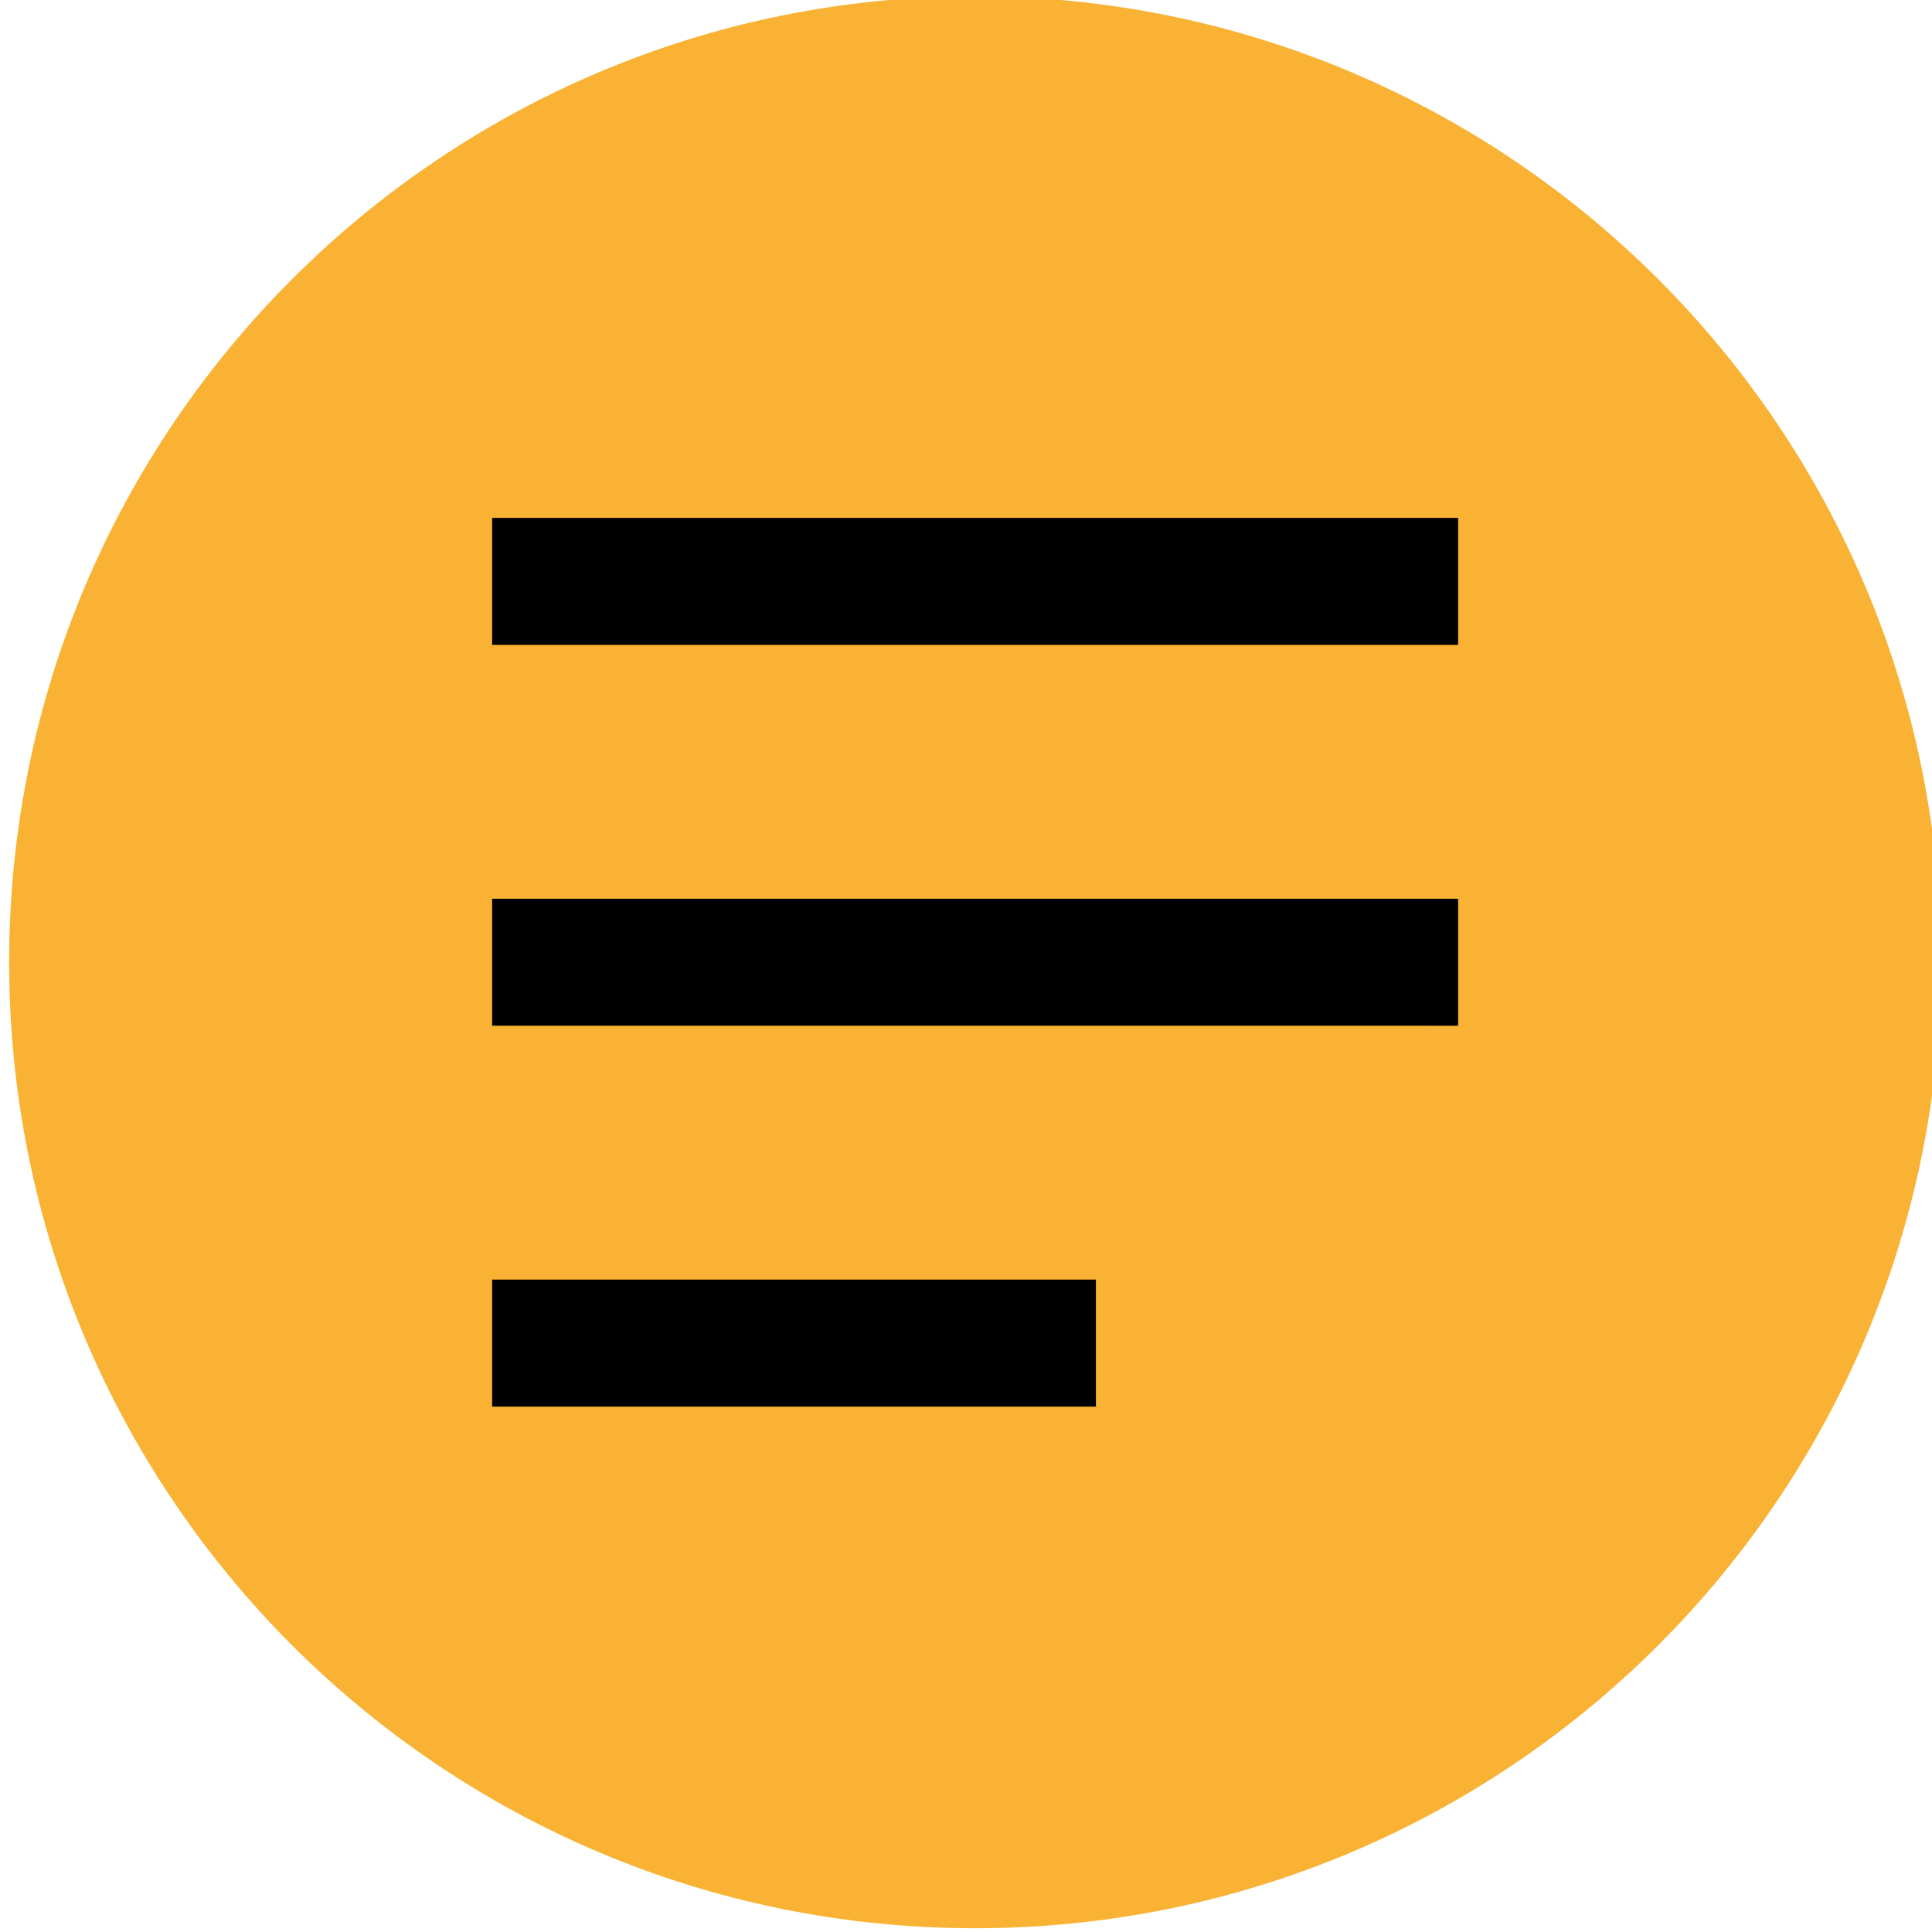
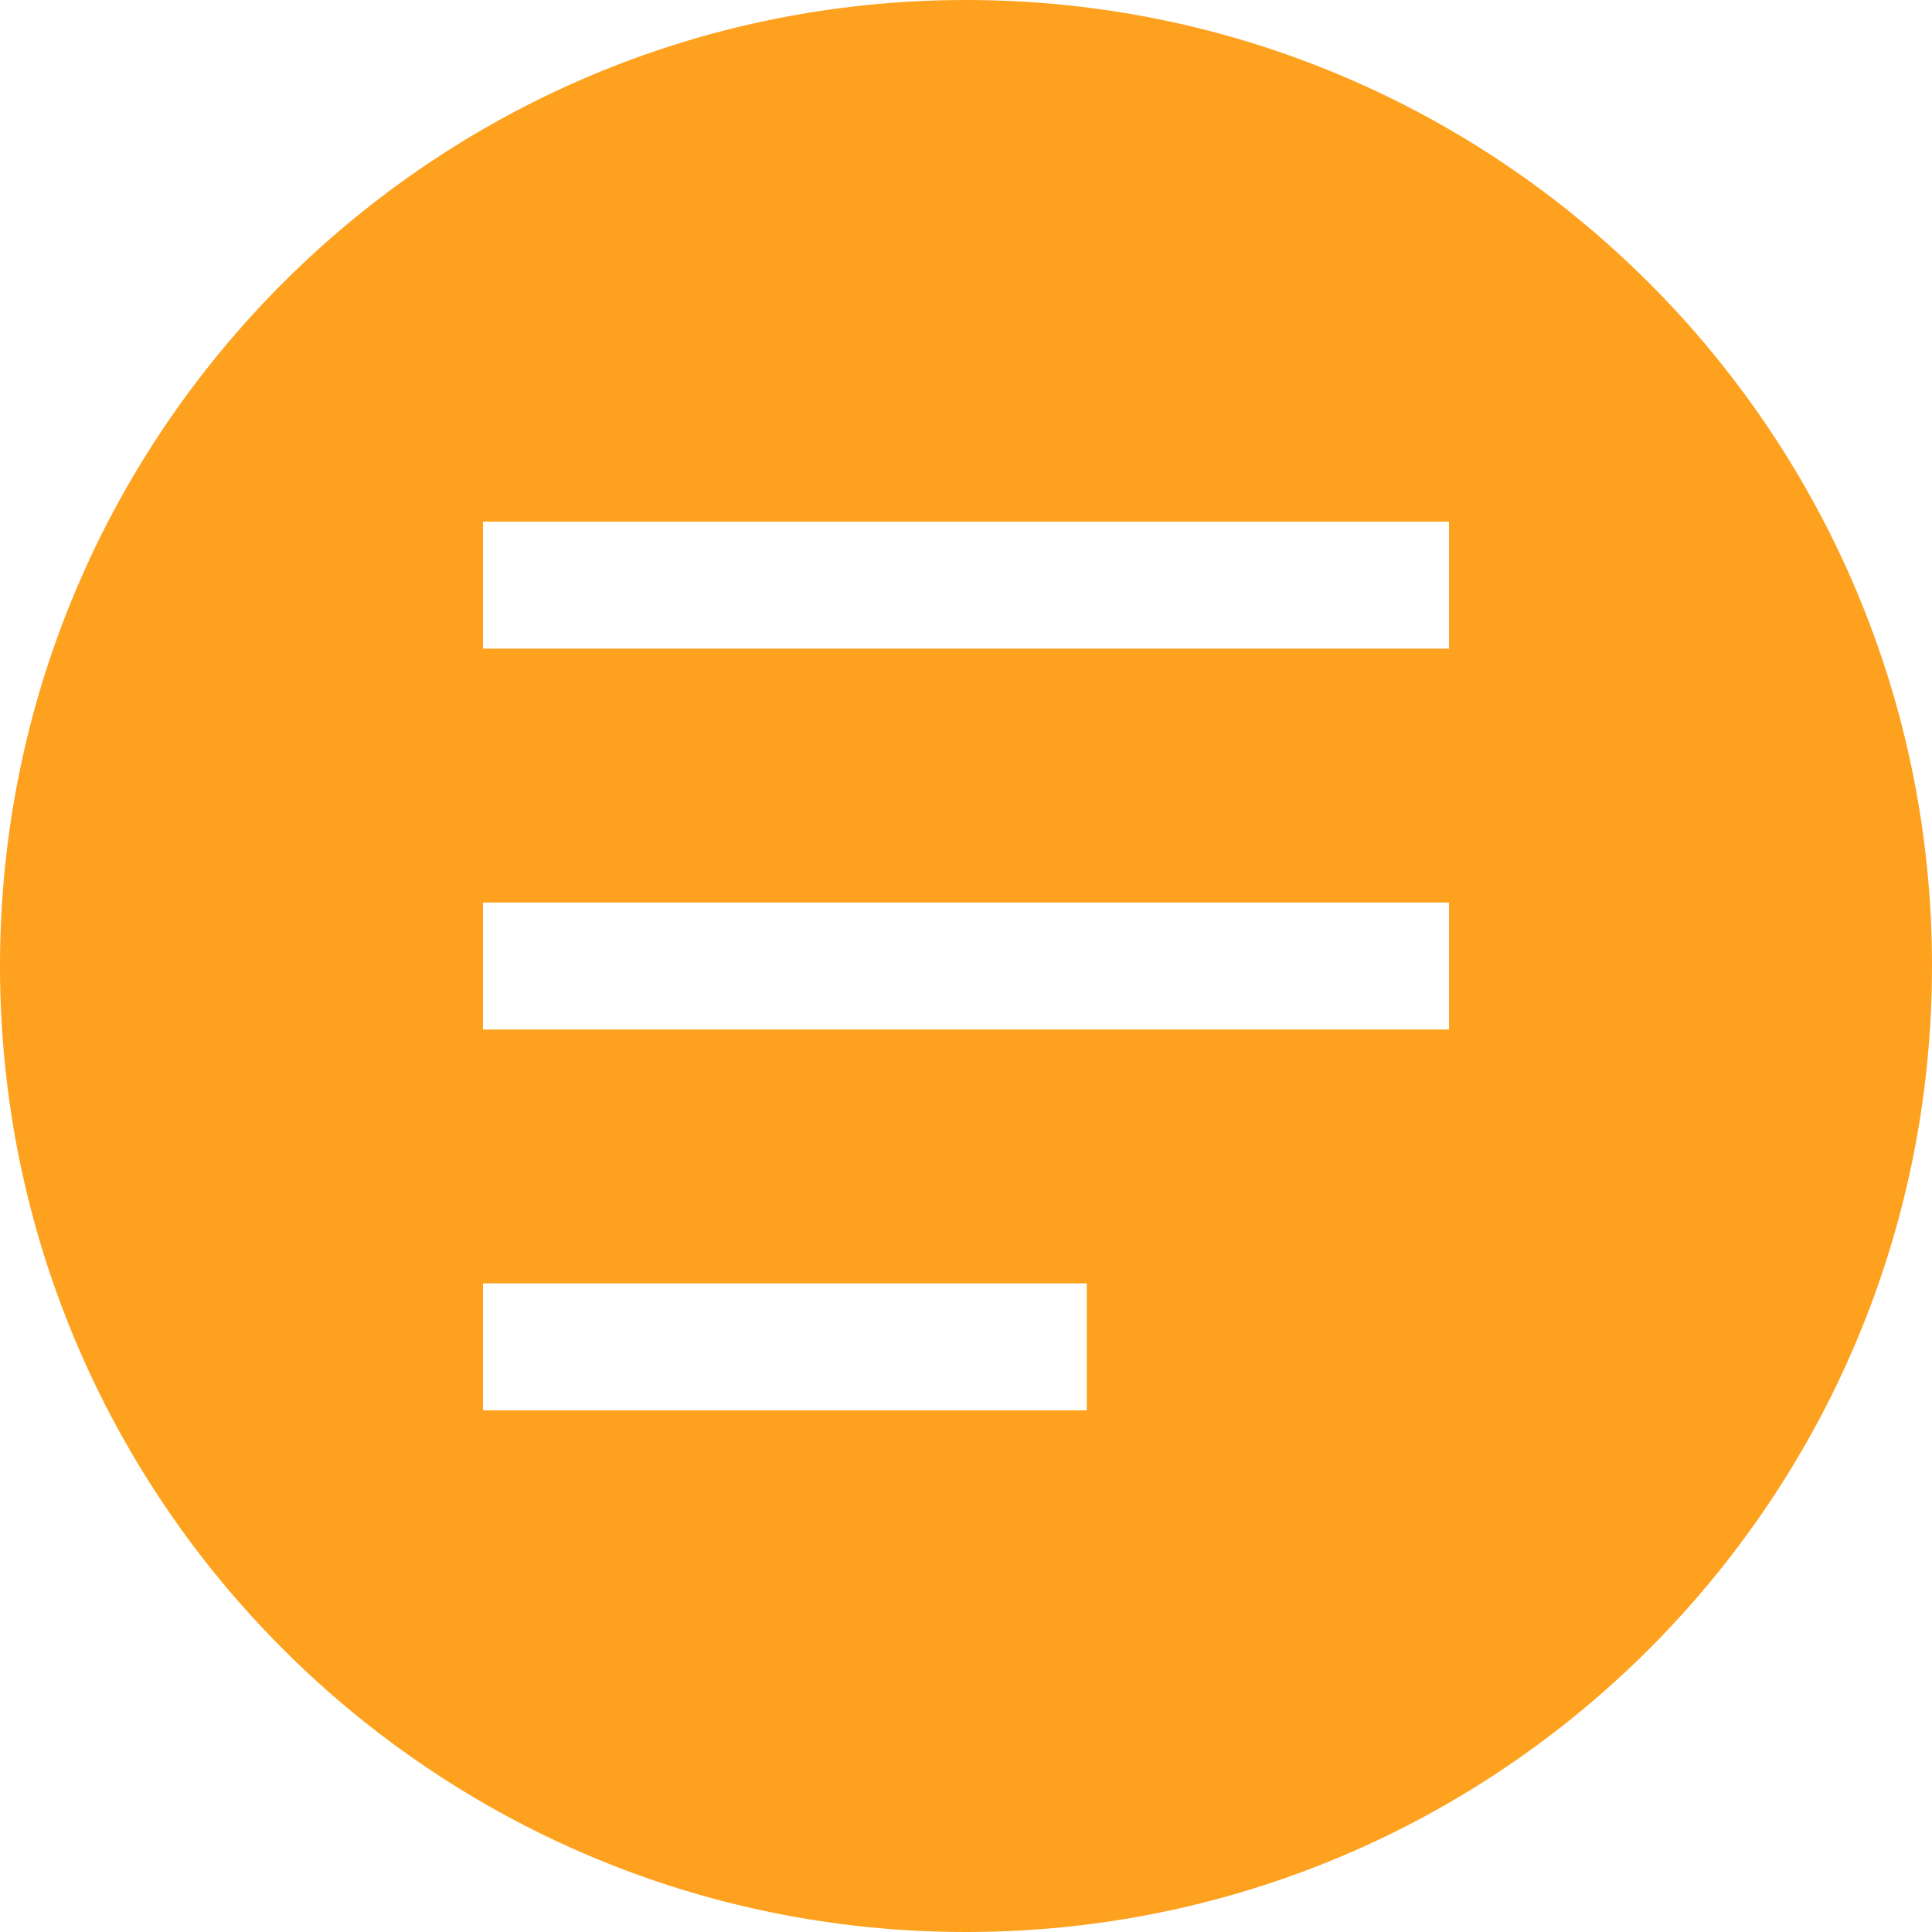
<svg xmlns="http://www.w3.org/2000/svg" width="100" height="100" viewBox="0 0 100 100">
  <defs>
-     <clipPath id="clip-Artboard_1">
+     <clipPath id="clip-path">
+       <rect id="Rectangle_1597" data-name="Rectangle 1597" width="100" height="100" fill="none" />
+     </clipPath>
+     <clipPath id="clip-Artboard_11">
      <rect width="100" height="100" />
    </clipPath>
  </defs>
-   <g id="Artboard_1" data-name="Artboard – 1" clip-path="url(#clip-Artboard_1)">
-     <g id="Group_10" data-name="Group 10" transform="translate(-367.527 -936.195)">
-       <path id="Path_209" data-name="Path 209" d="M50,0A50,50,0,1,1,0,50,50,50,0,0,1,50,0Z" transform="translate(368 936)" fill="#f9b233" />
-       <g id="Menu" transform="translate(393 963)">
-         <path id="Menu-2" data-name="Menu" d="M0,46V39.427H31.252V46ZM0,26.286V19.714H50v6.573ZM0,6.573V0H50V6.573Z" />
+   <g id="Artboard_11" data-name="Artboard – 11" clip-path="url(#clip-Artboard_11)">
+     <g id="Group_35" data-name="Group 35">
+       <g id="Group_34" data-name="Group 34" clip-path="url(#clip-path)">
+         <path id="Path_38036" data-name="Path 38036" d="M50,0a50,50,0,1,0,50,50A50,50,0,0,0,50,0m6.252,73H25V66.427H56.252ZM75,53.287H25V46.714H75Zm0-19.714H25V27H75Z" fill="#fda11e" />
      </g>
    </g>
  </g>
</svg>
